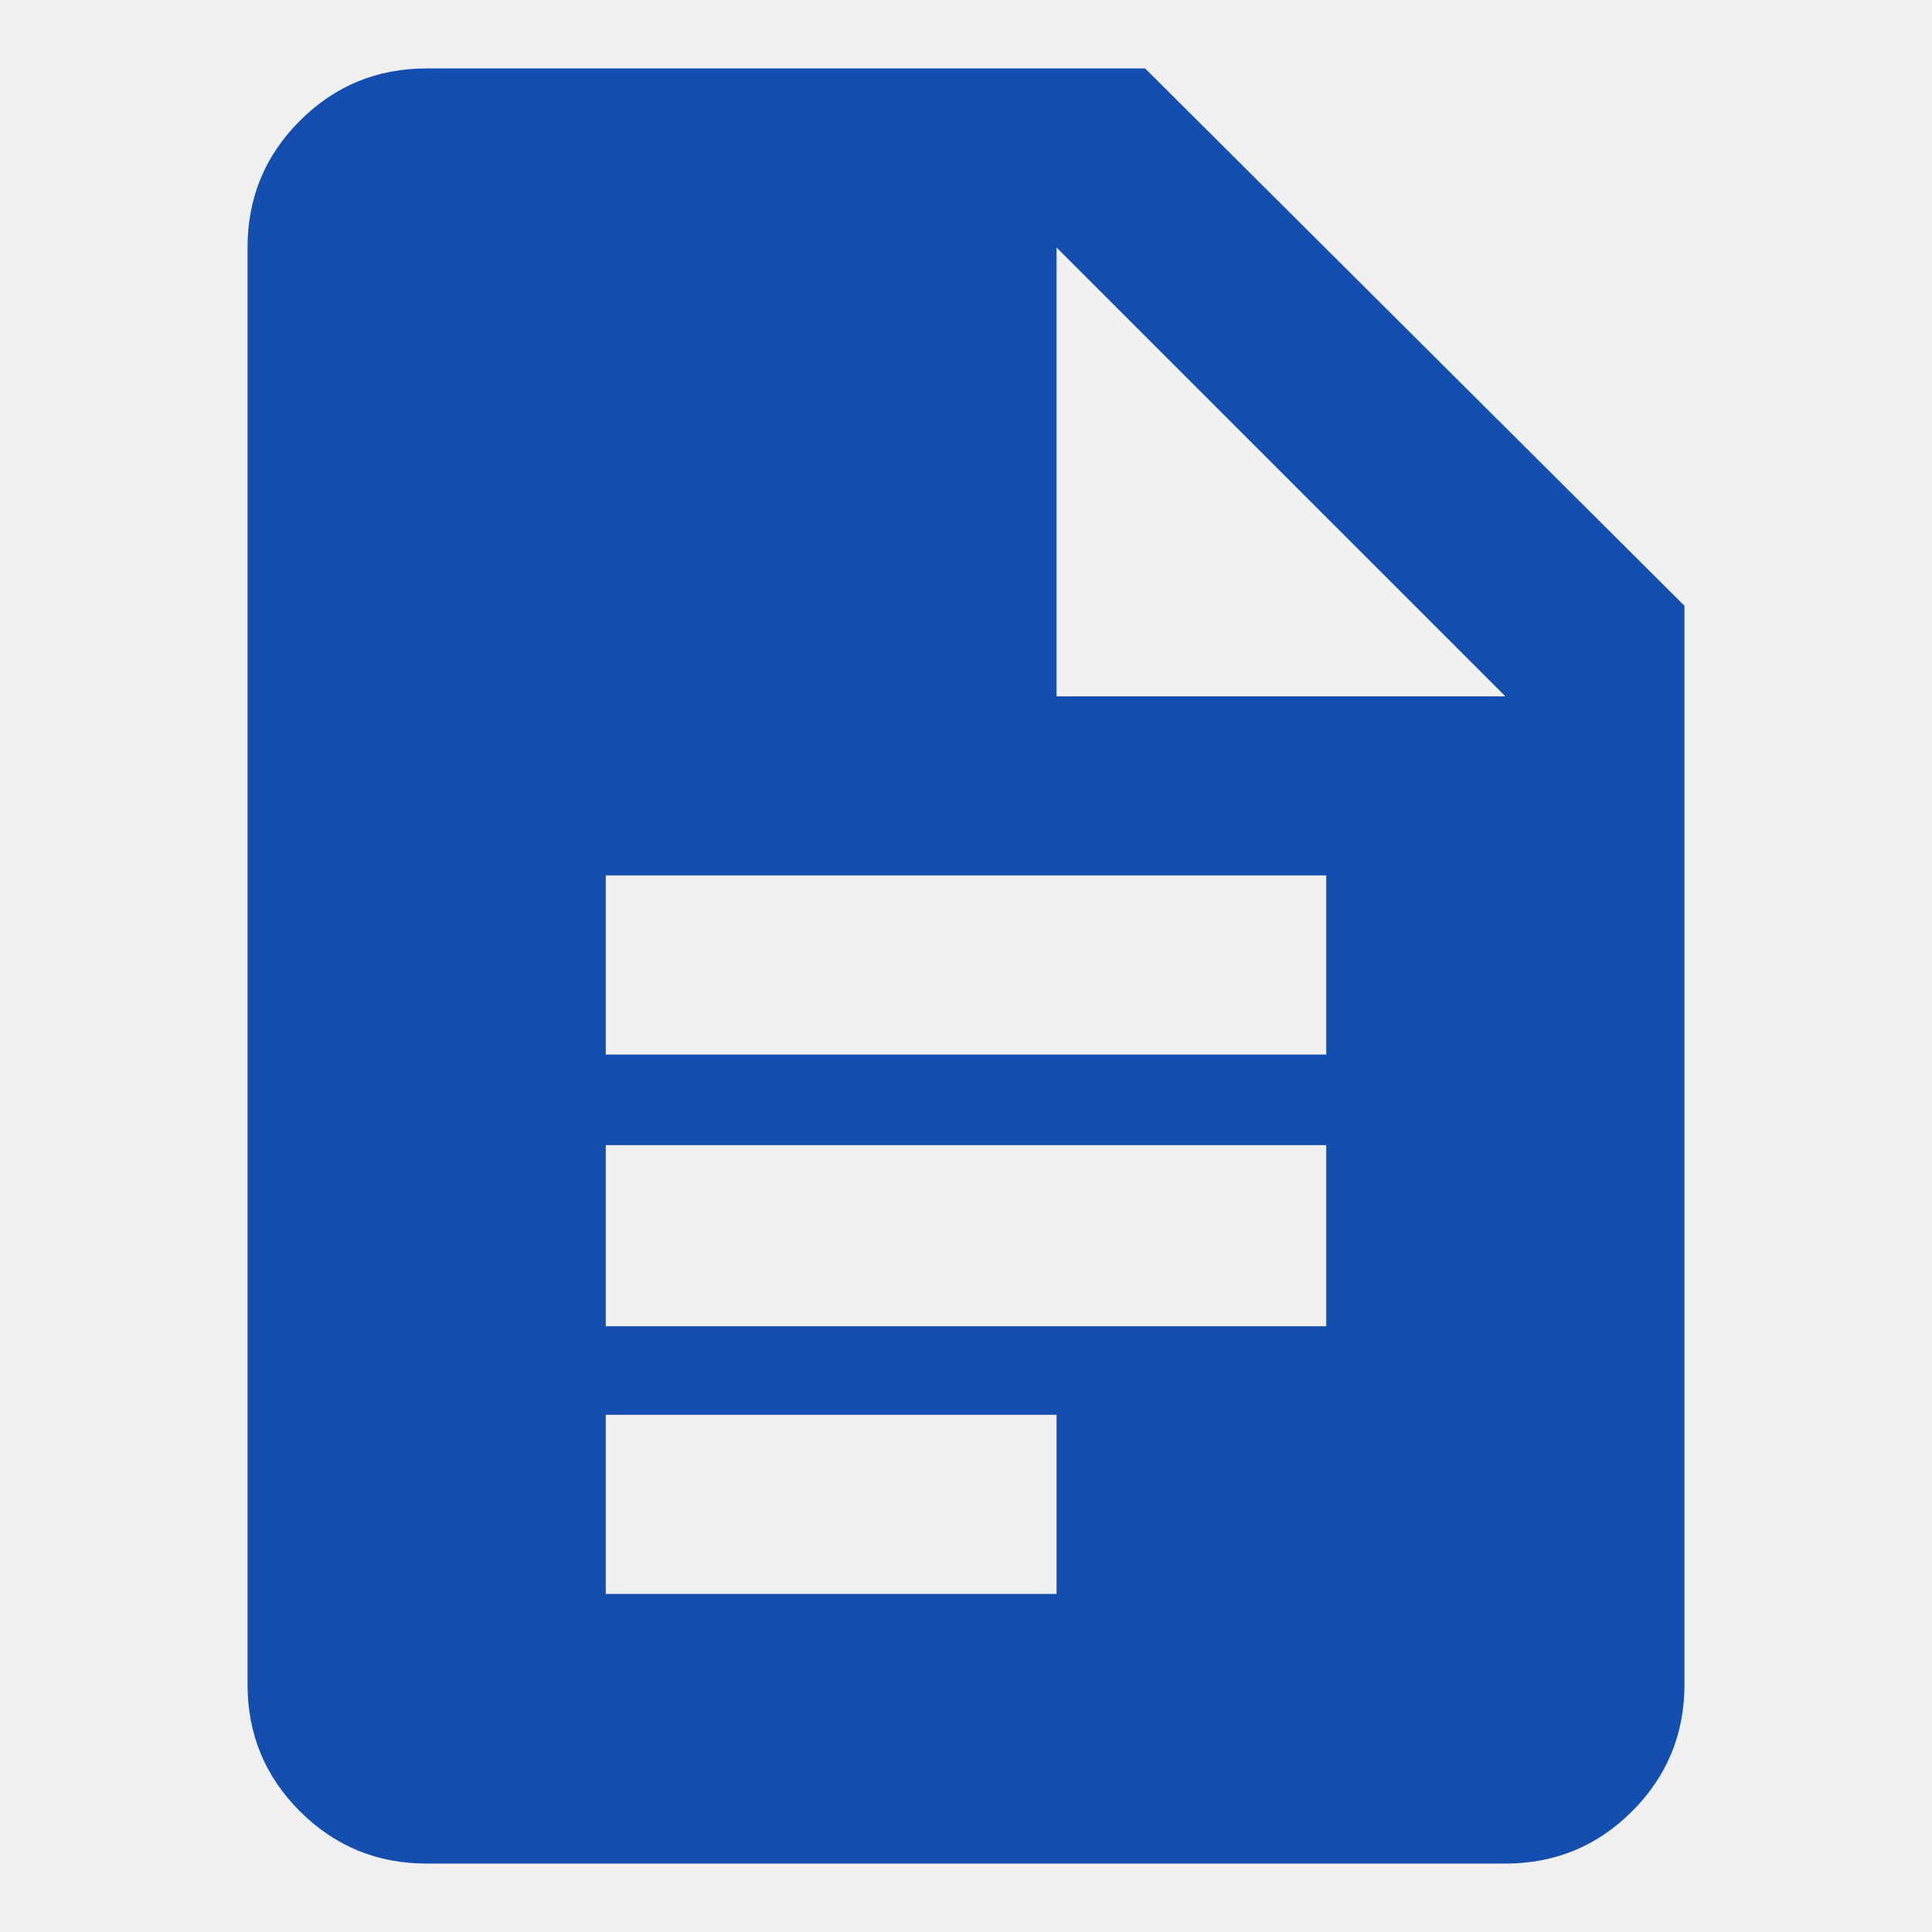
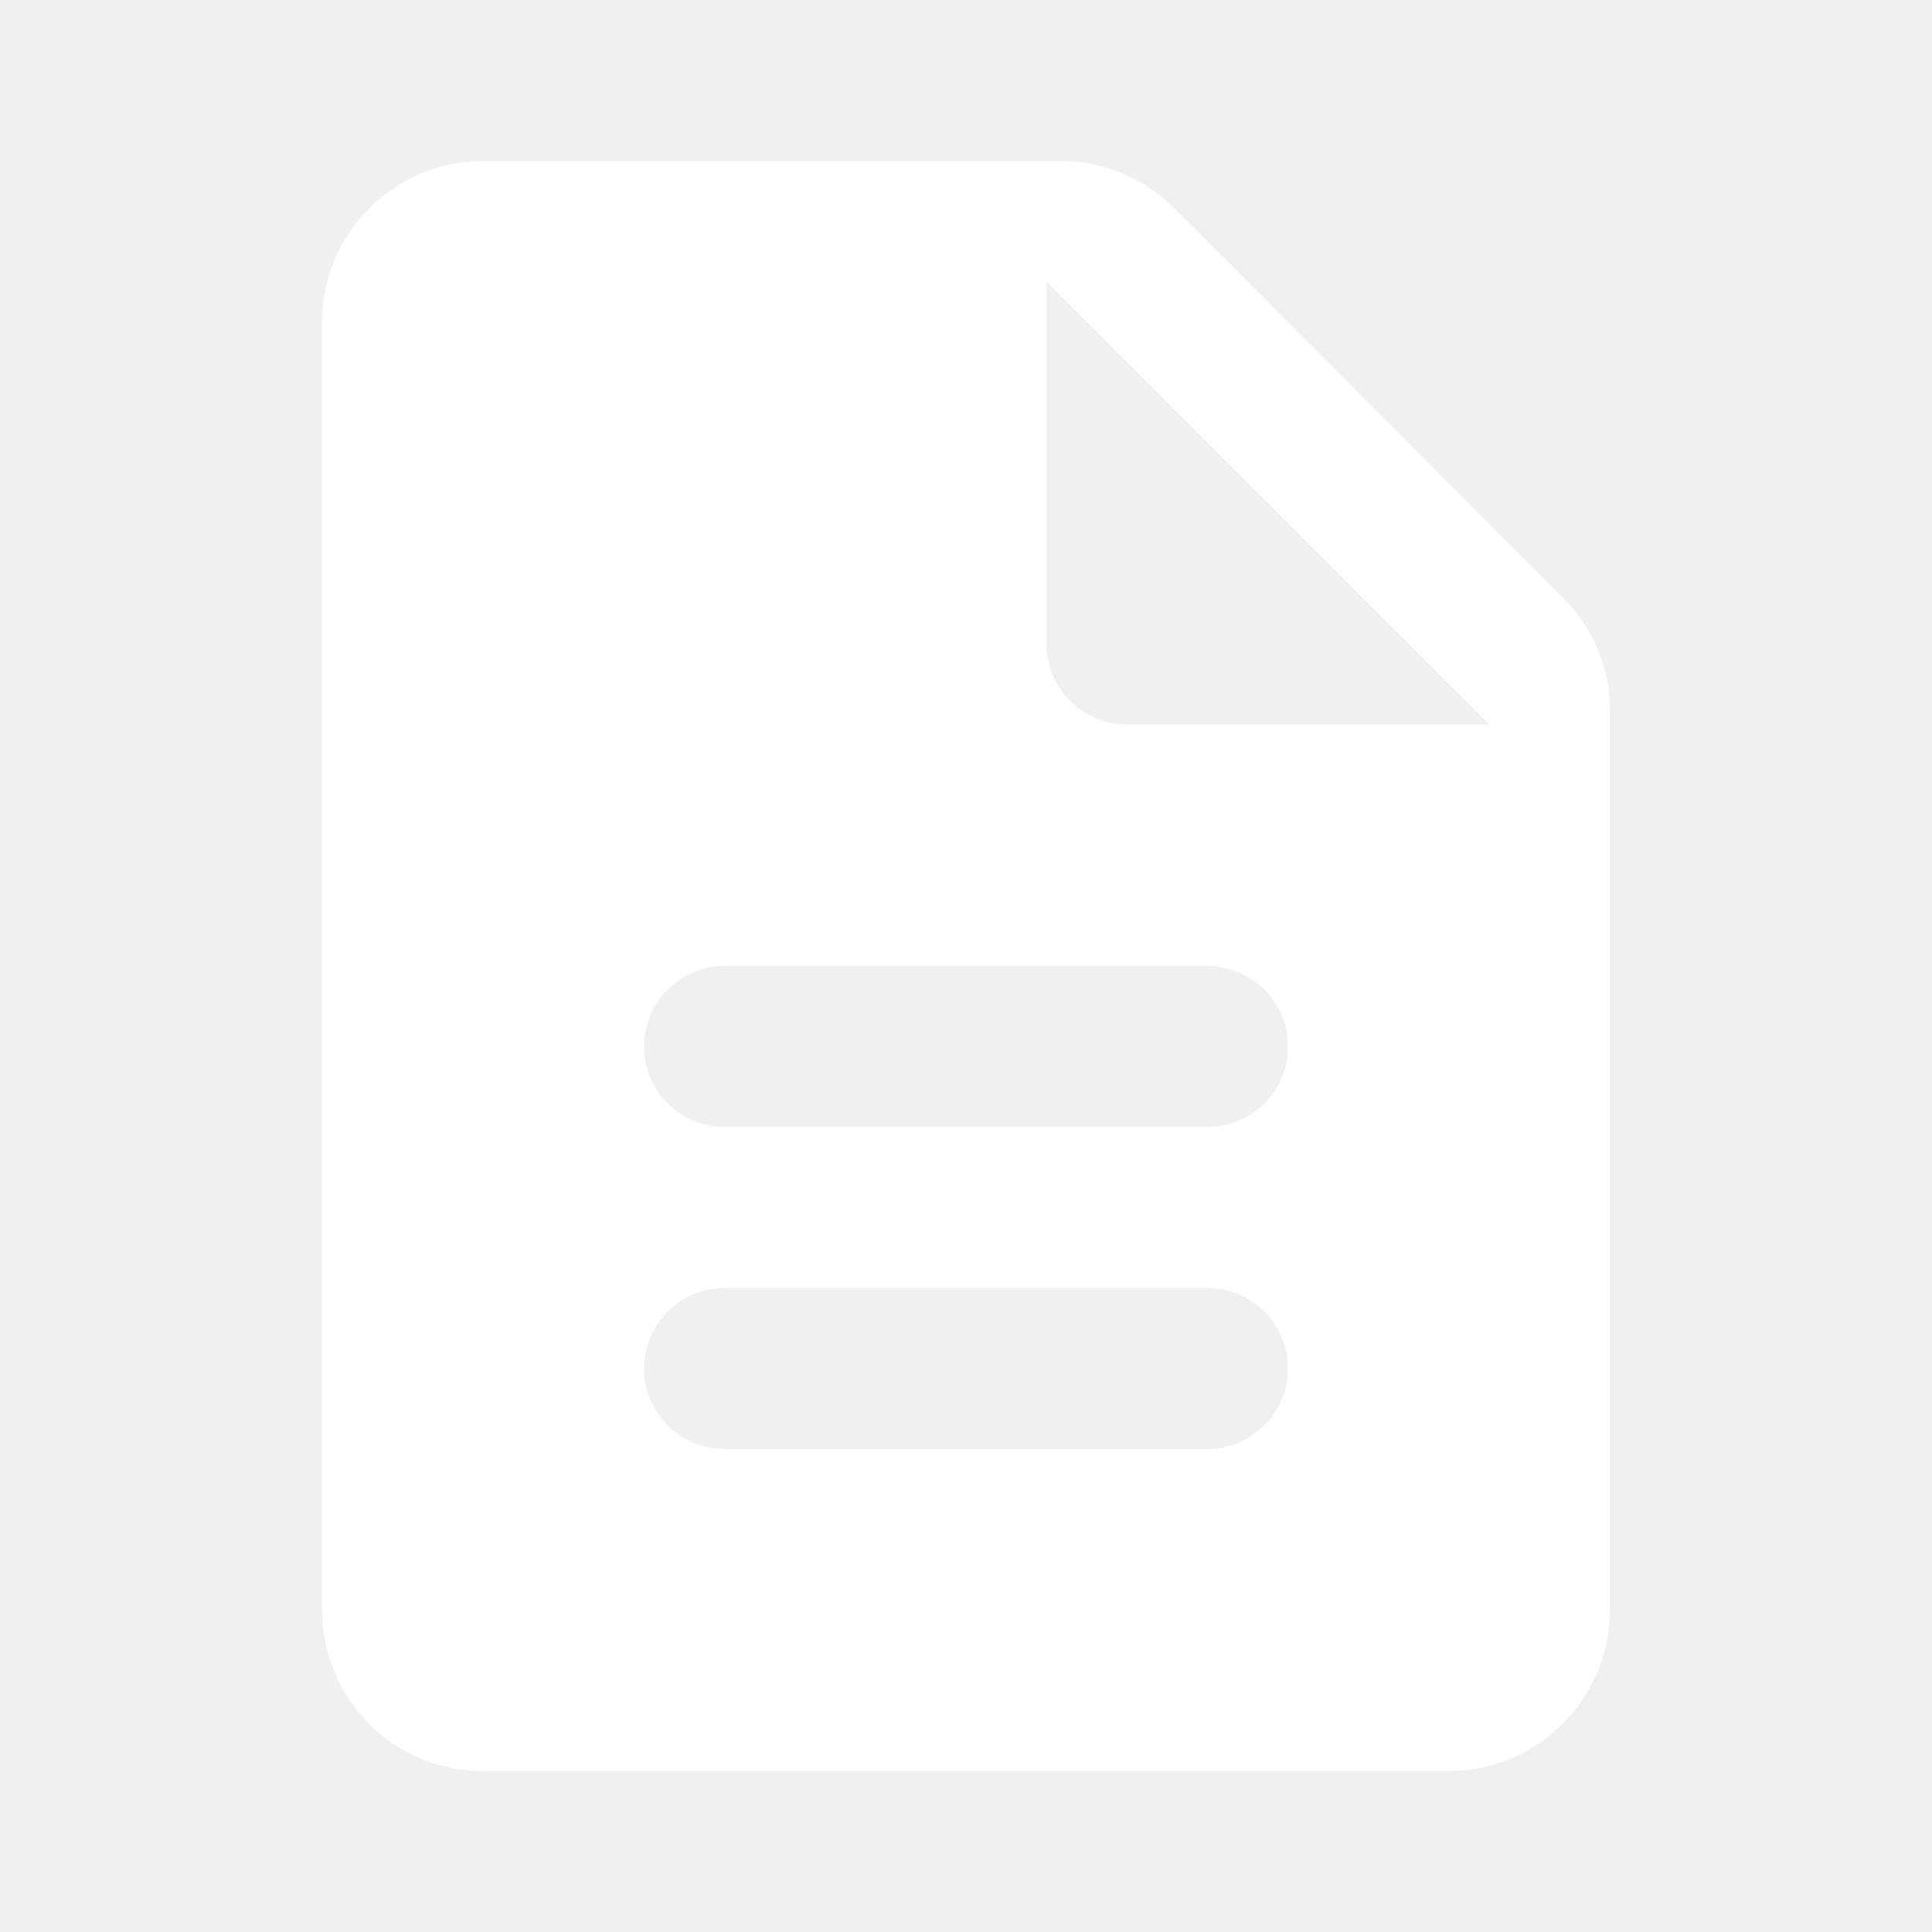
- <svg xmlns="http://www.w3.org/2000/svg" height="48" width="48">
-   <style>
-     path { 
-       fill: #144fb0; 
-     }
- 
-     @media (prefers-color-scheme: dark) {
-       path { fill: #ffffff; }
-     }
- </style>
-   <path fill="" d="M15.05 26.2H32.95V21.75H15.05ZM15.05 32.95H32.95V28.45H15.05ZM15.05 39.6H26.25V35.15H15.05ZM10.6 46.3Q8.75 46.3 7.45 45Q6.15 43.7 6.15 41.85V6.15Q6.15 4.3 7.45 3Q8.75 1.7 10.6 1.7H28.45L41.85 15.05V41.85Q41.85 43.7 40.55 45Q39.25 46.3 37.4 46.3ZM26.25 17.3H37.4L26.25 6.15Z" />
+ <svg xmlns="http://www.w3.org/2000/svg" height="24px" viewBox="0 0 24 24" width="24px" fill="#FFFFFF">
+   <path d="M0 0h24v24H0V0z" fill="none" />
+   <path d="M14.59 2.59c-.38-.38-.89-.59-1.42-.59H6c-1.1 0-2 .9-2 2v16c0 1.1.89 2 1.99 2H18c1.1 0 2-.9 2-2V8.83c0-.53-.21-1.04-.59-1.41l-4.82-4.83zM15 18H9c-.55 0-1-.45-1-1s.45-1 1-1h6c.55 0 1 .45 1 1s-.45 1-1 1zm0-4H9c-.55 0-1-.45-1-1s.45-1 1-1h6c.55 0 1 .45 1 1s-.45 1-1 1zm-2-6V3.5L18.5 9H14c-.55 0-1-.45-1-1z" />
</svg>
